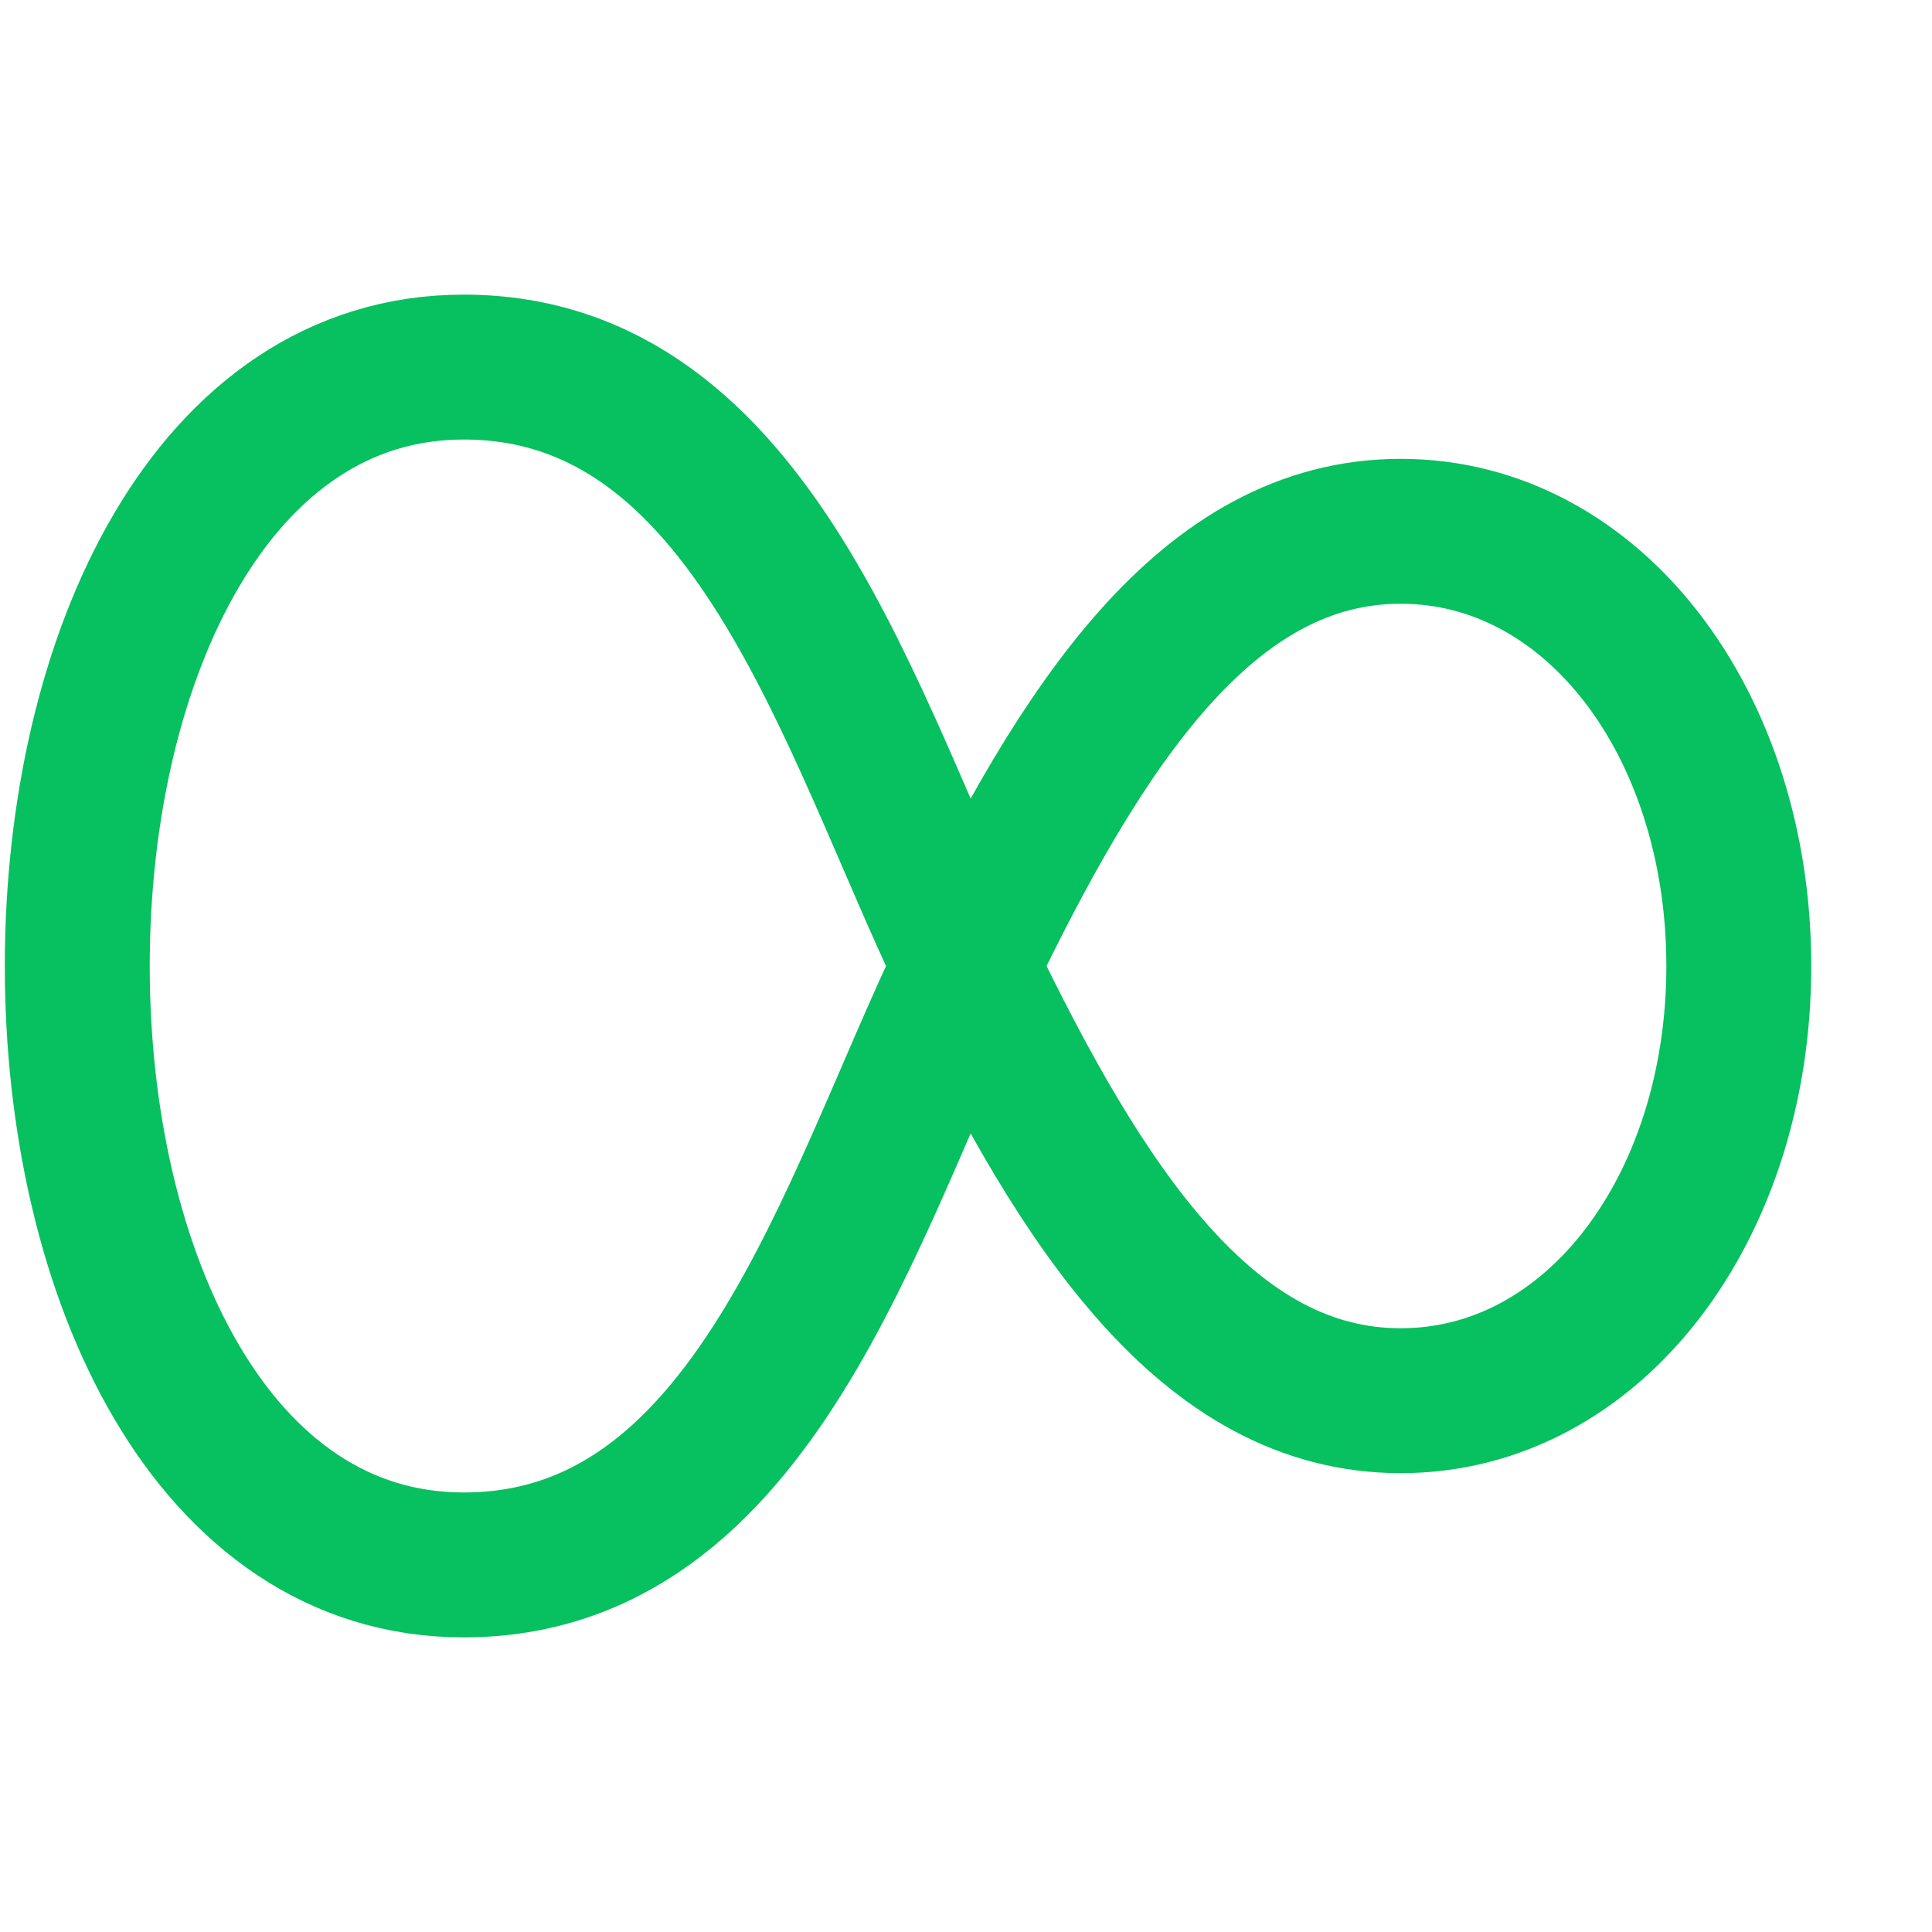
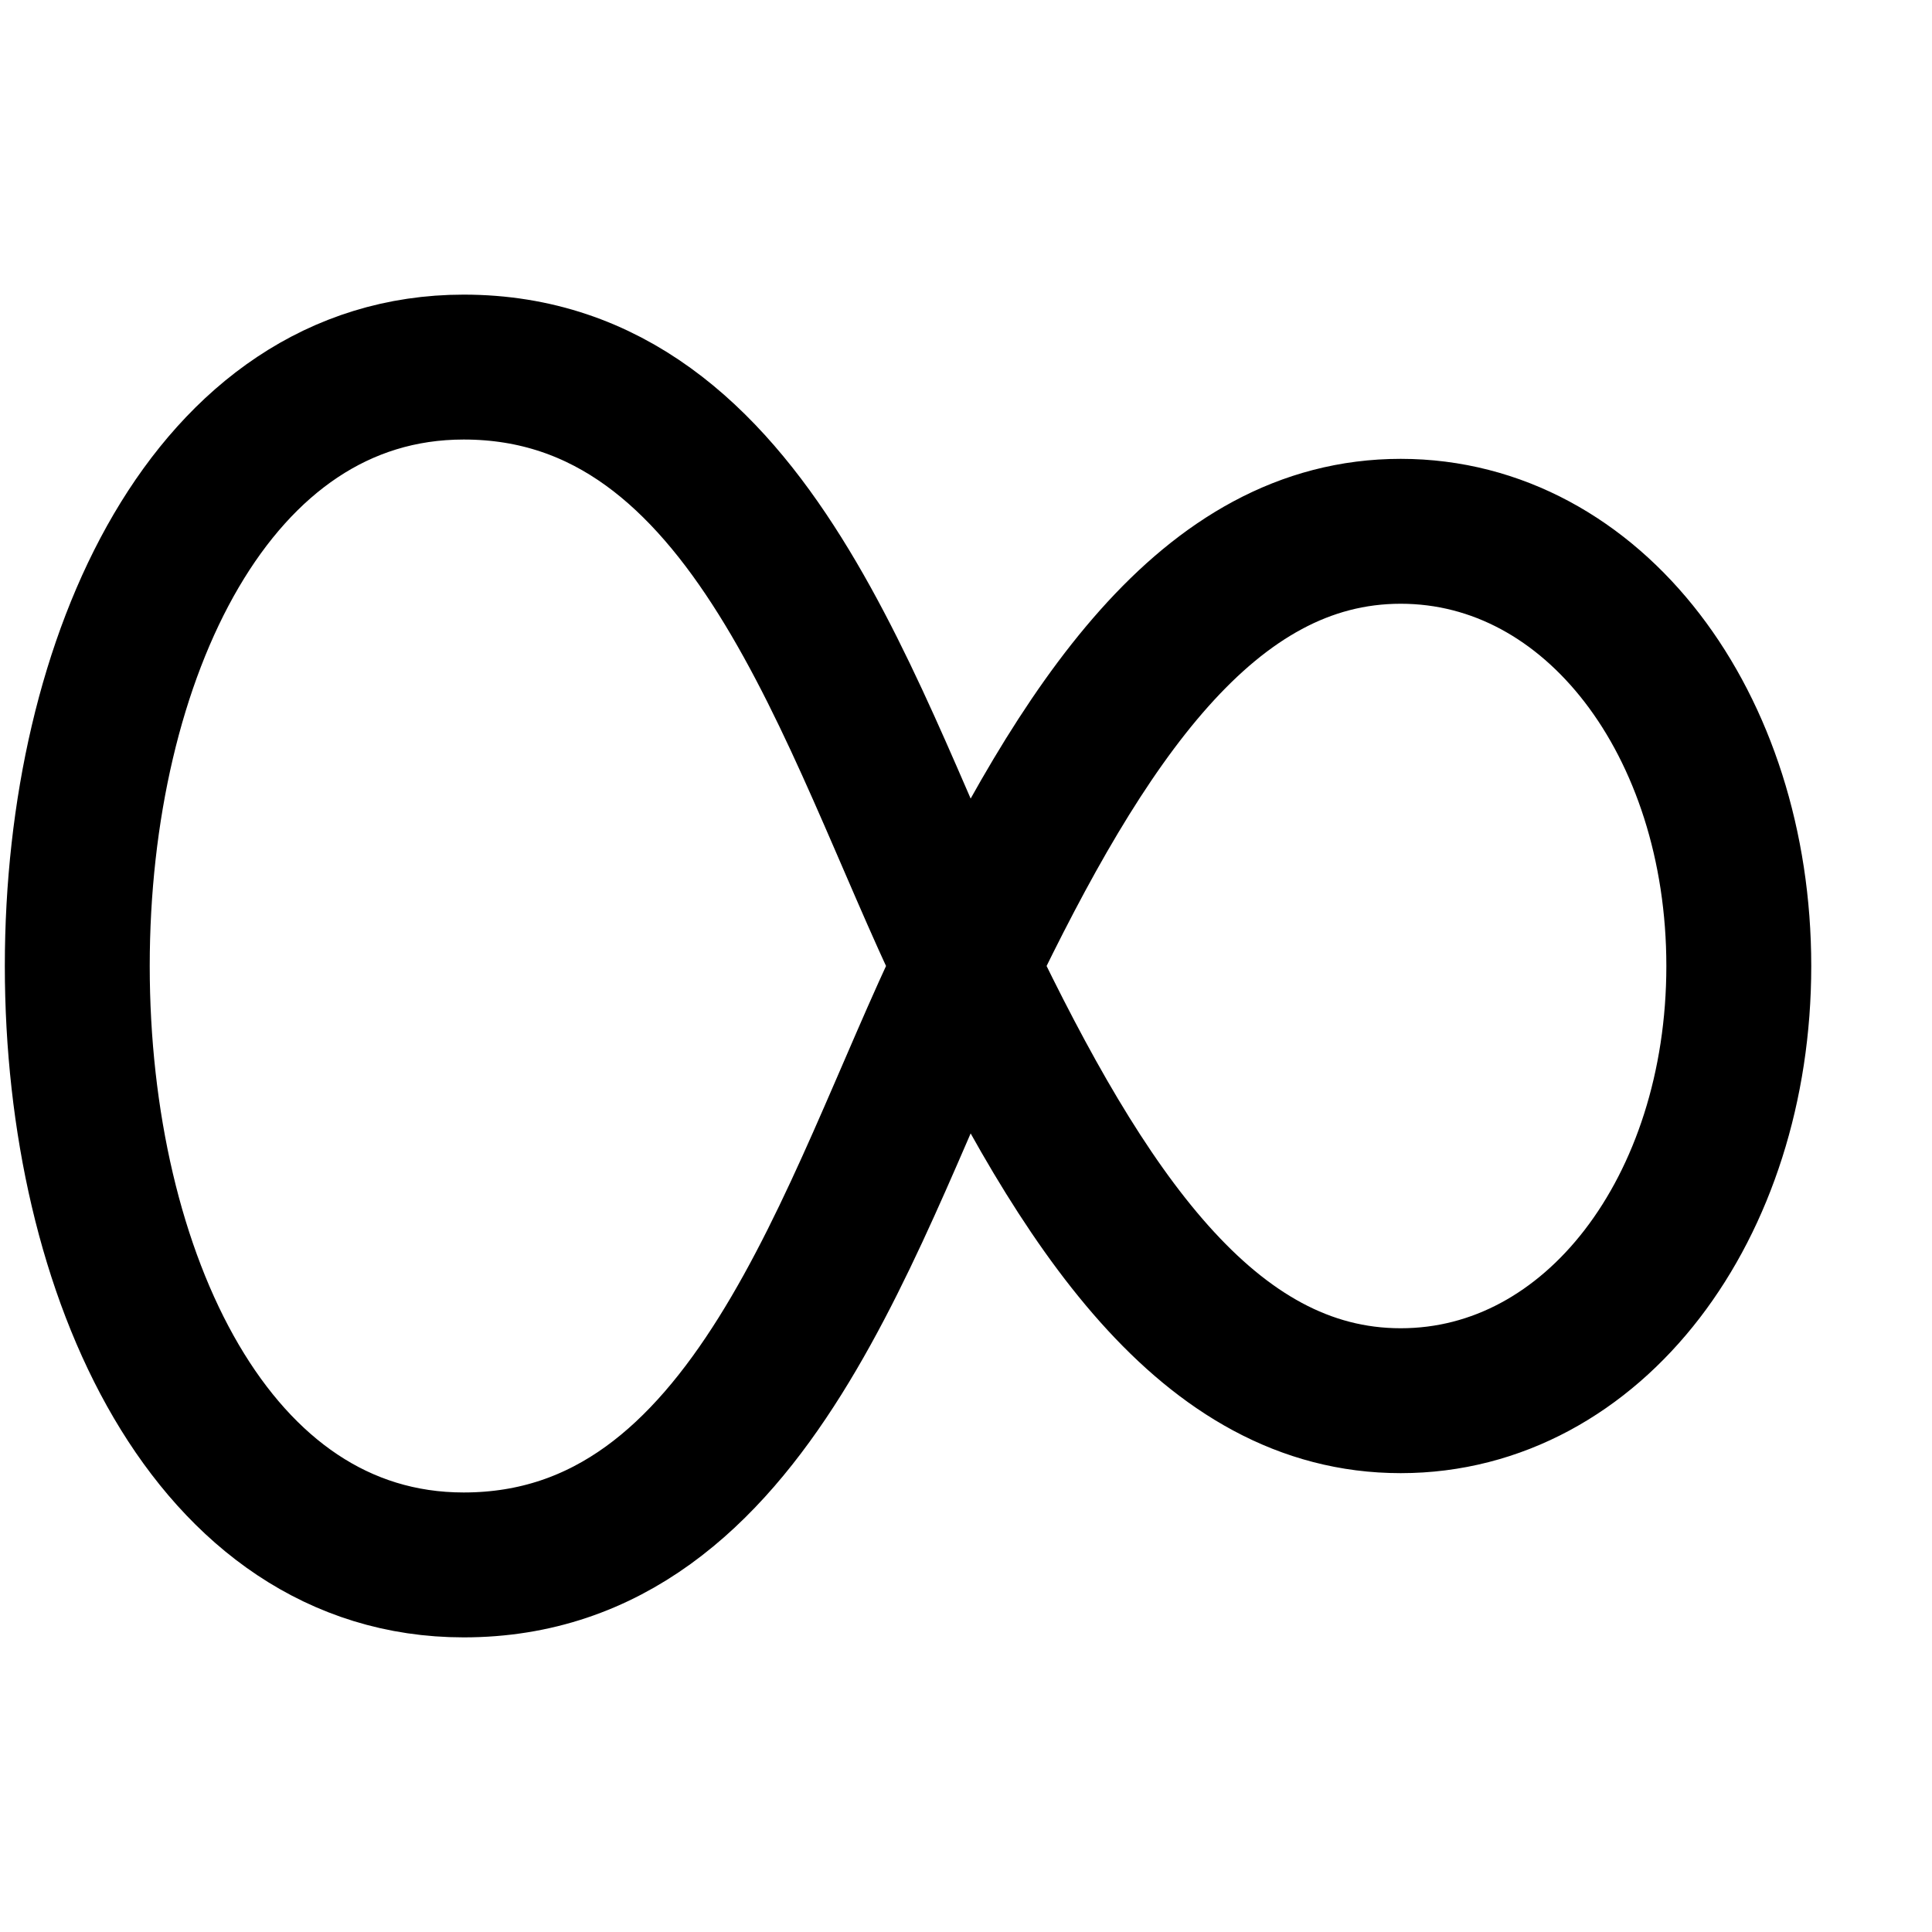
<svg xmlns="http://www.w3.org/2000/svg" width="20" height="20" viewBox="0 0 20 20" fill="none">
-   <path d="M10 10C8.8 7.5 7.8 3.8 4.8 3.8C2.2 3.8 0.8 6.8 0.8 10C0.8 13.2 2.2 16.2 4.8 16.2C7.8 16.2 8.8 12.5 10 10C11.2 7.5 12.5 5.5 14.5 5.5C16.5 5.5 18 7.5 18 10C18 12.5 16.5 14.5 14.5 14.5C12.5 14.5 11.2 12.5 10 10Z" stroke="#07C05F" stroke-width="1.5" stroke-linecap="round" stroke-linejoin="round" fill="none" />
+   <path d="M10 10C8.8 7.5 7.8 3.8 4.8 3.8C2.2 3.8 0.8 6.8 0.8 10C0.8 13.2 2.2 16.2 4.8 16.2C7.8 16.2 8.8 12.5 10 10C11.2 7.5 12.5 5.5 14.5 5.5C16.5 5.5 18 7.5 18 10C18 12.5 16.5 14.5 14.5 14.5C12.5 14.5 11.2 12.5 10 10Z" stroke="currentColor" stroke-width="1.5" stroke-linecap="round" stroke-linejoin="round" fill="none" />
</svg>
